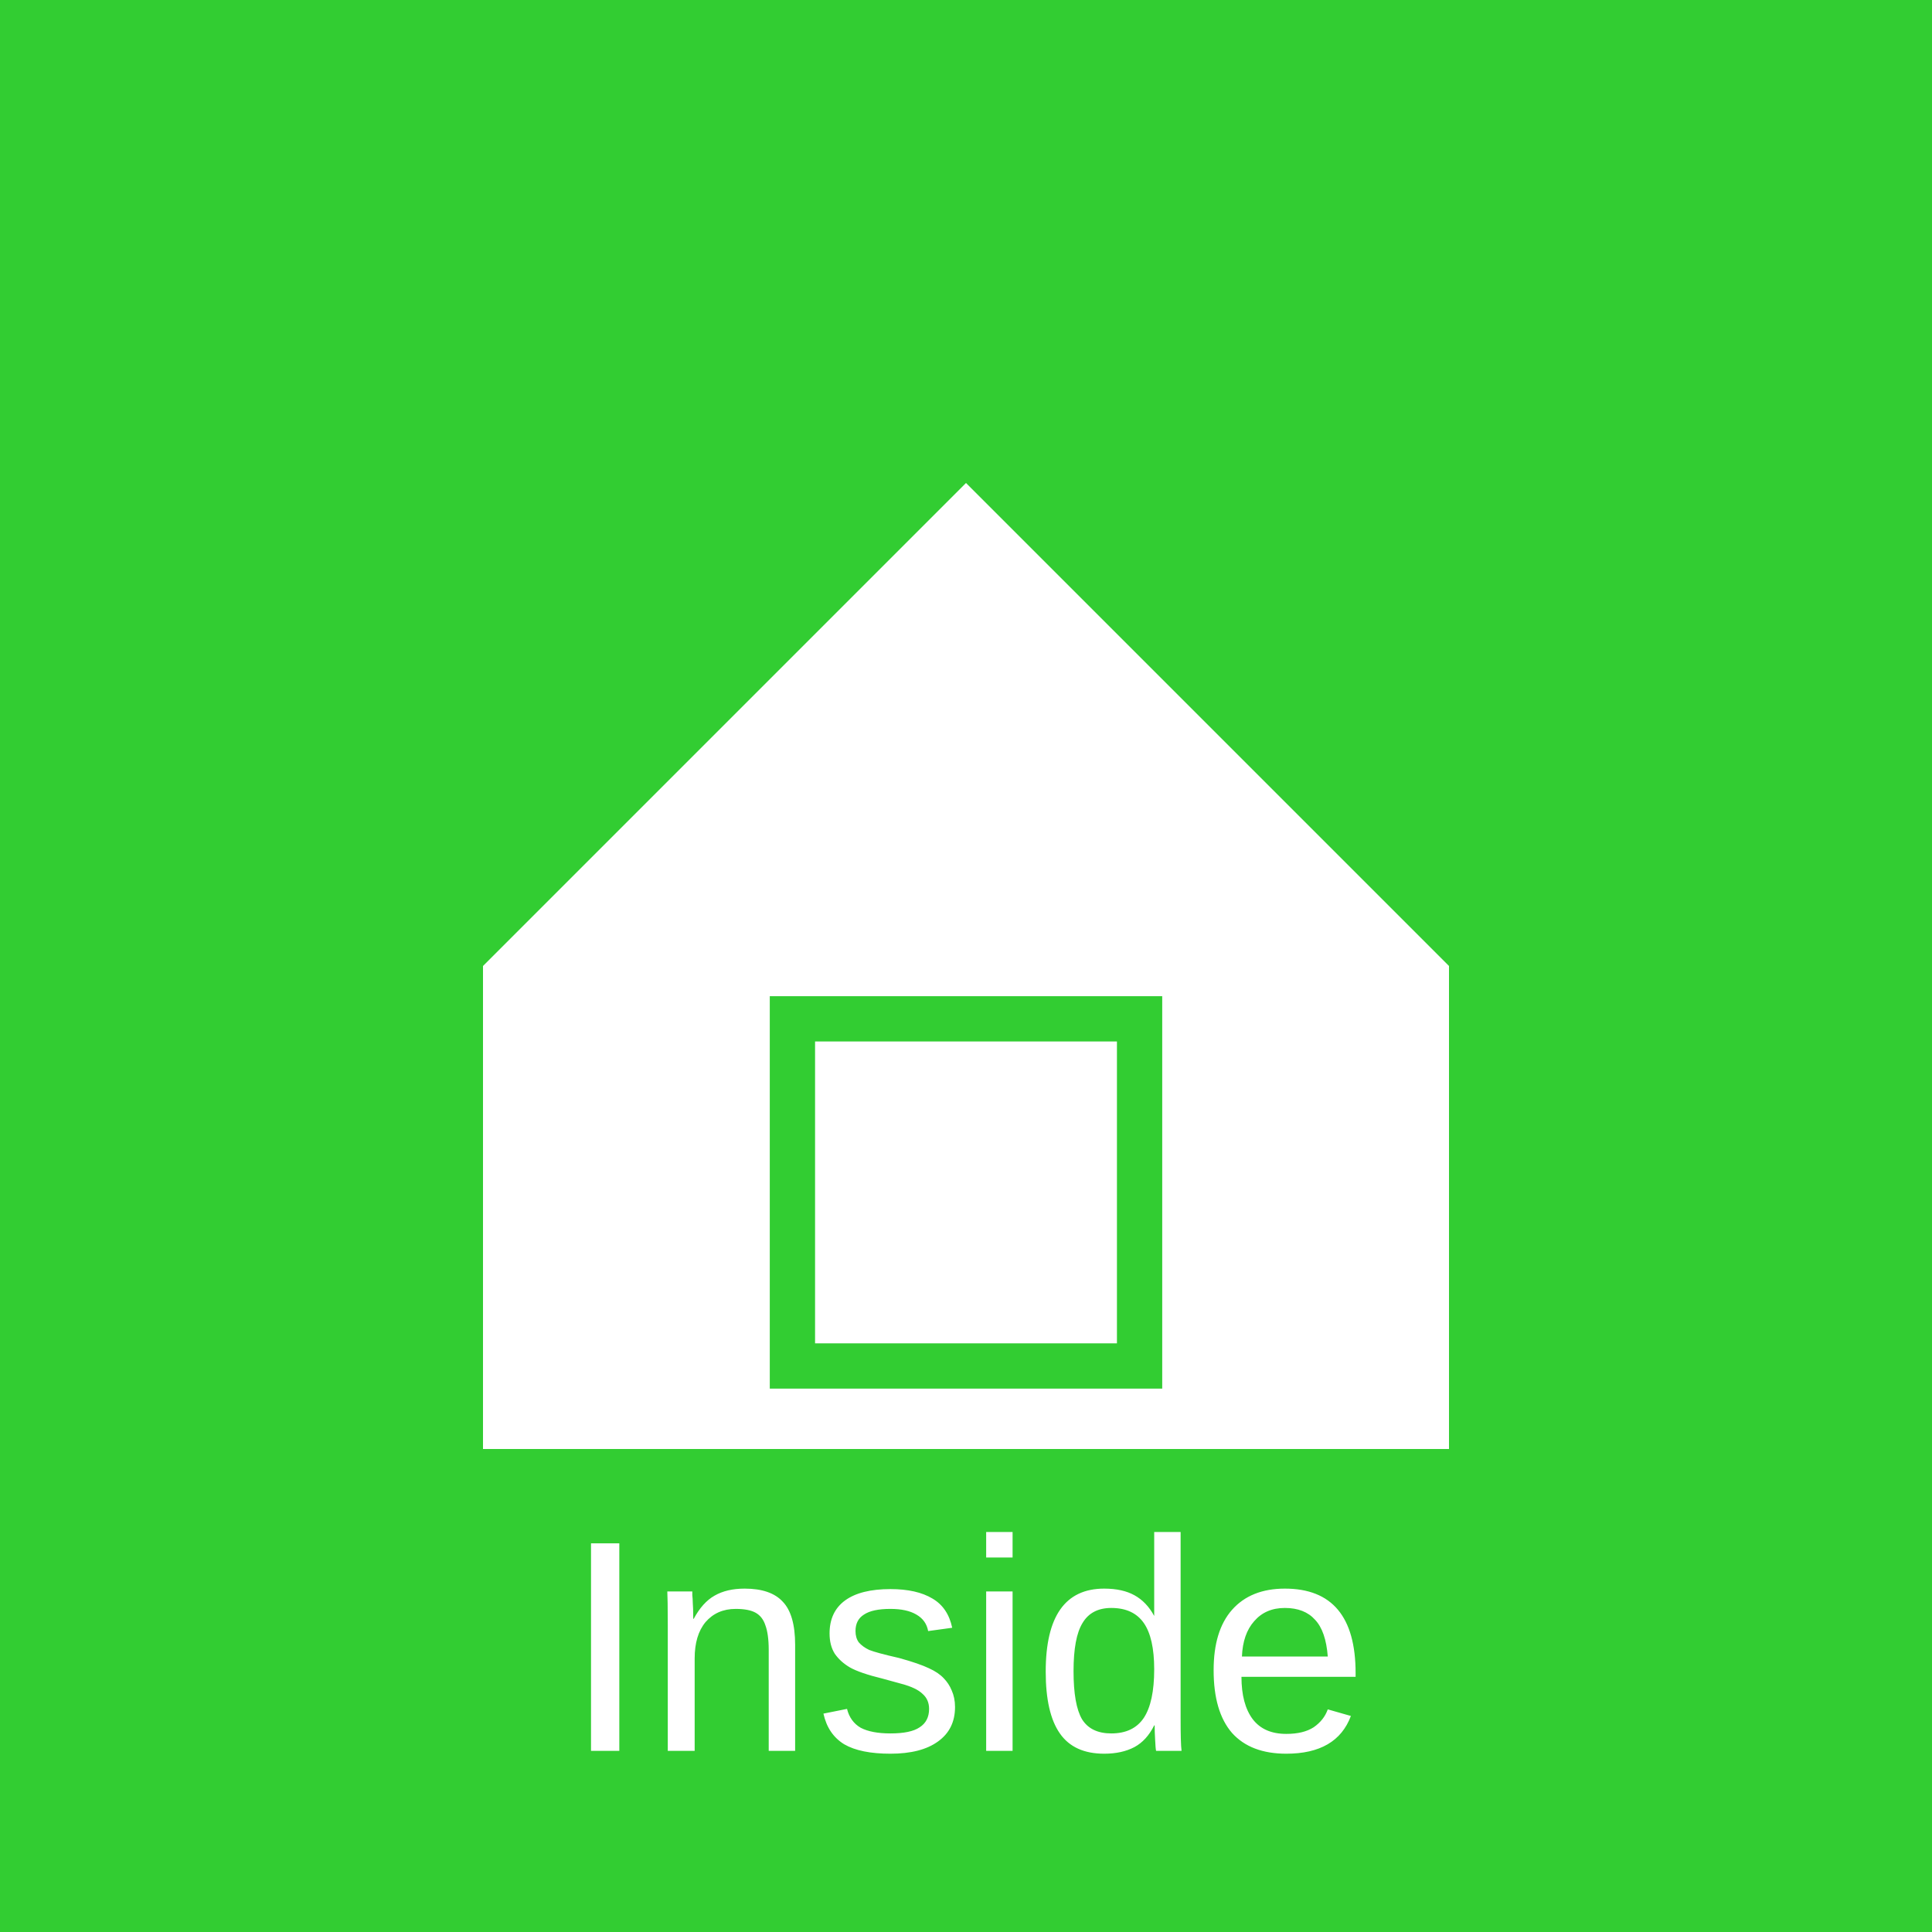
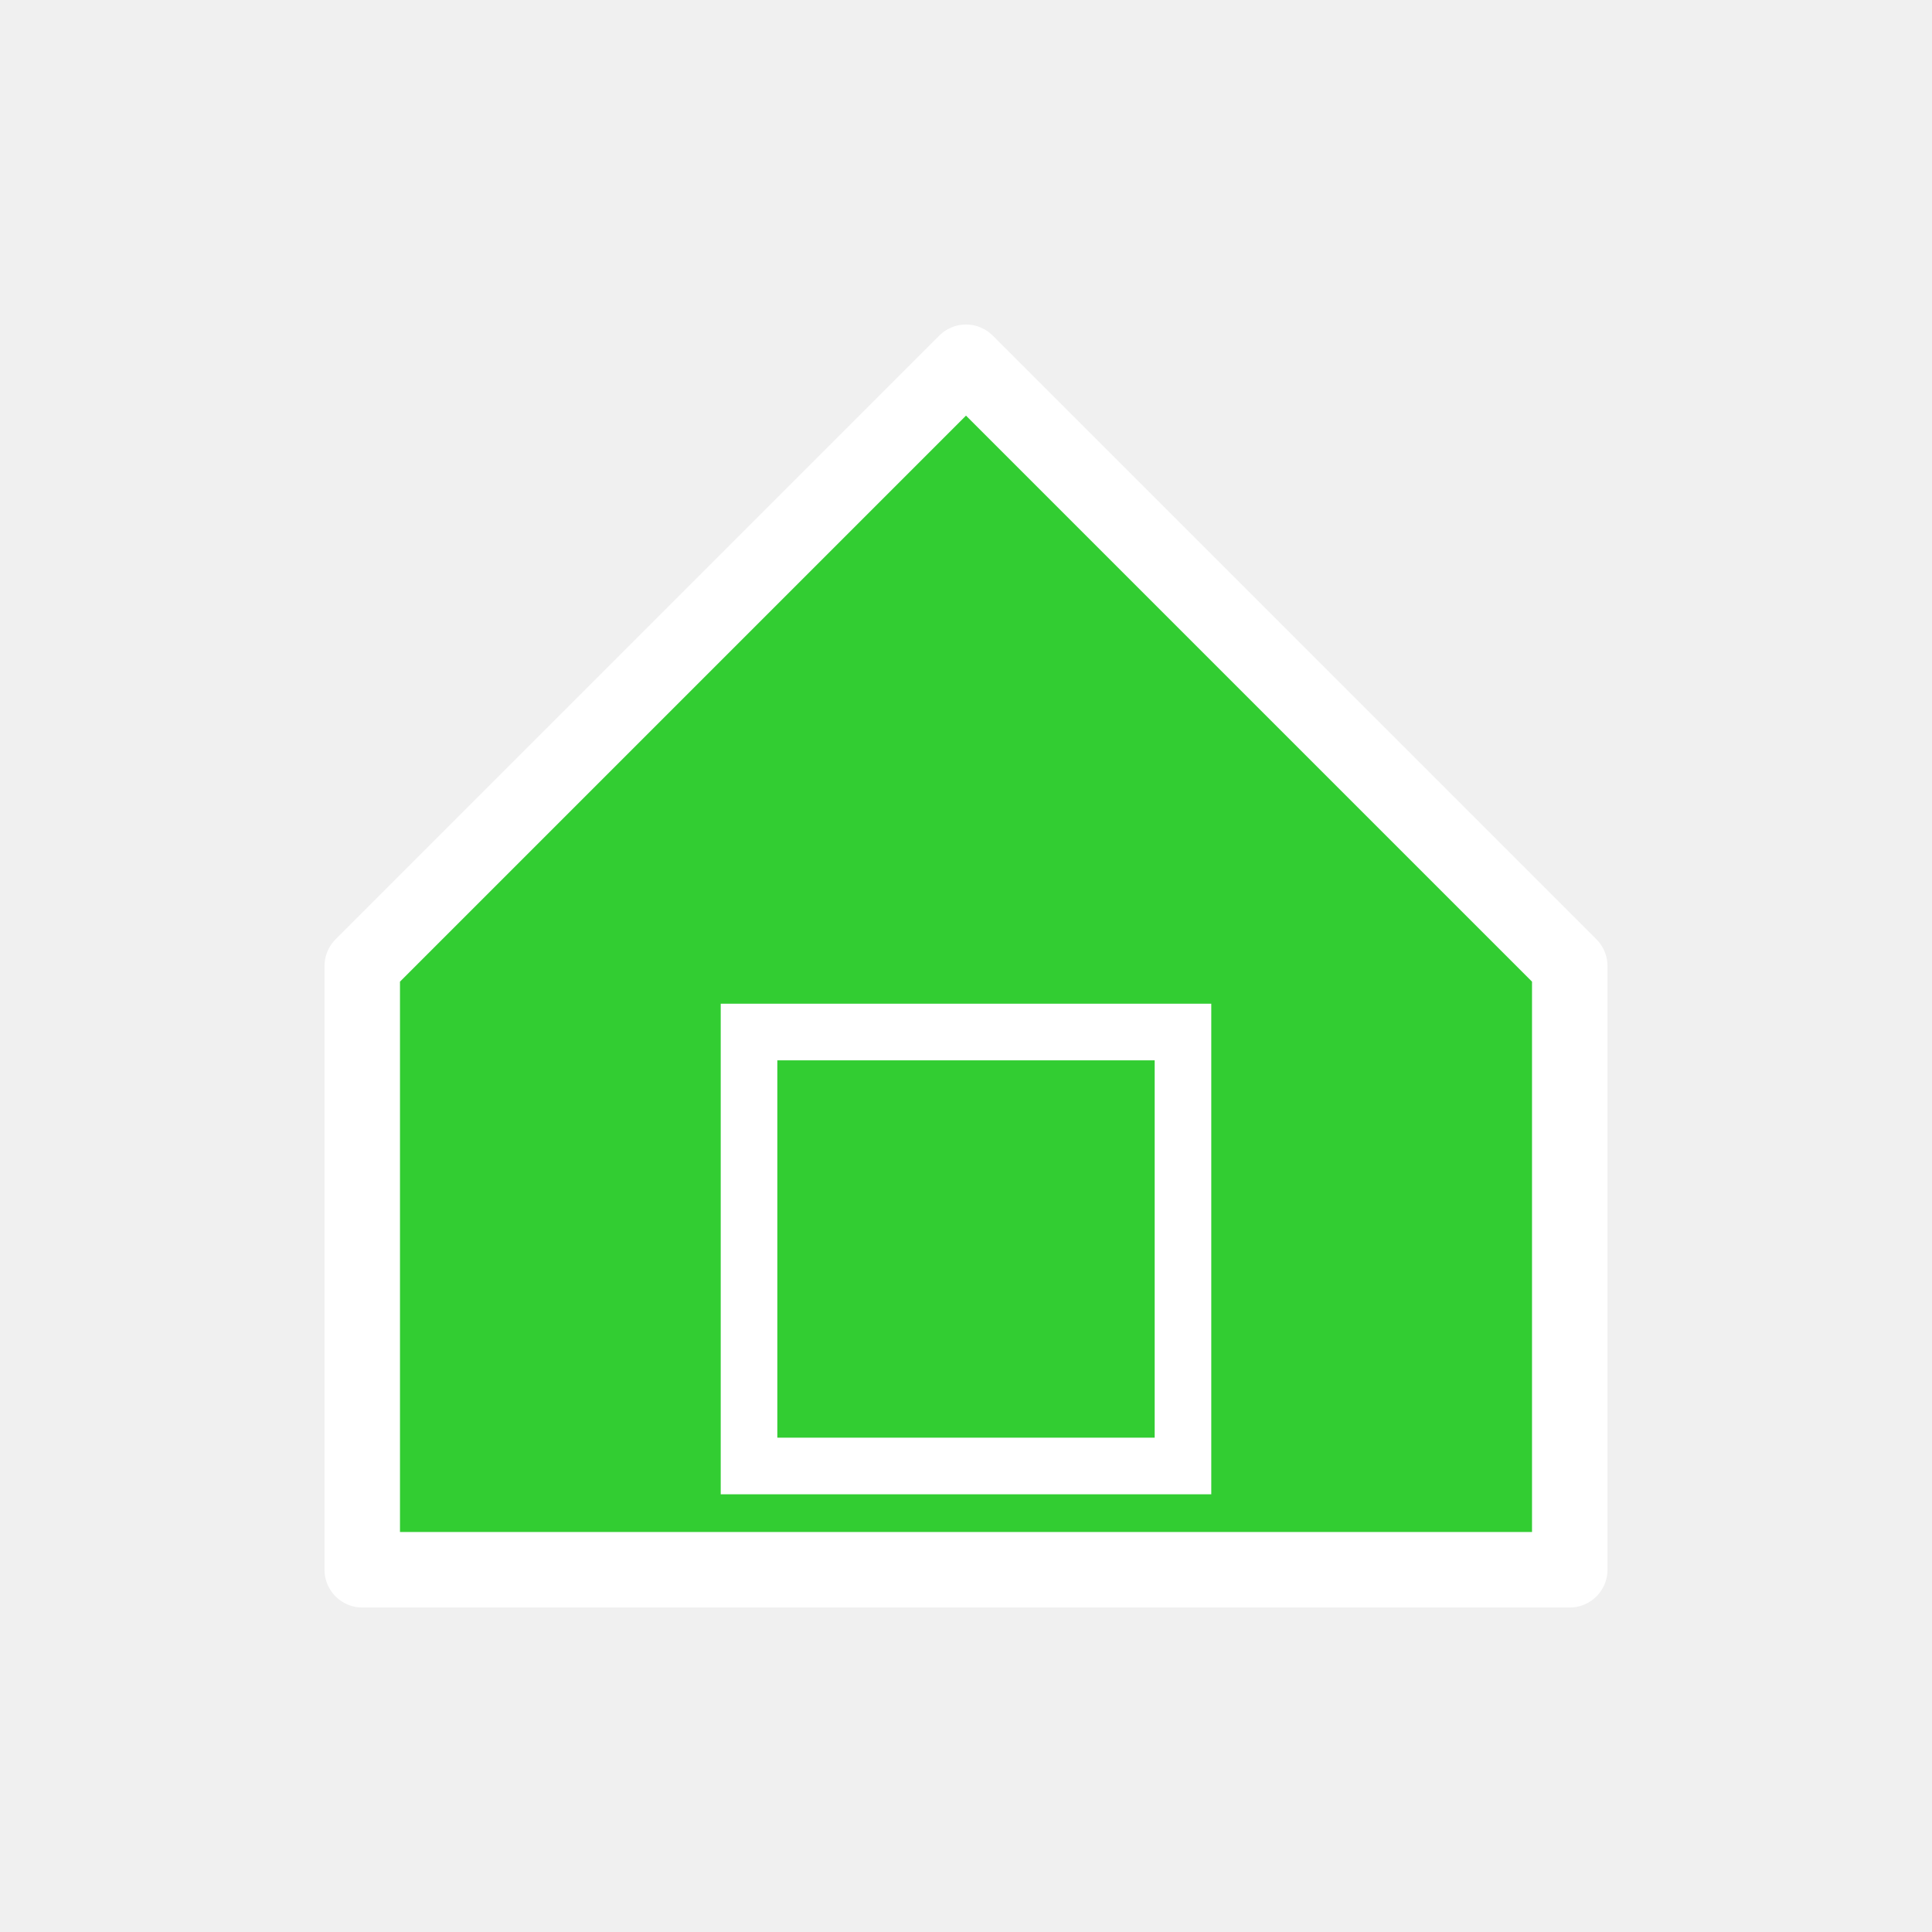
<svg xmlns="http://www.w3.org/2000/svg" viewBox="0 0 64 64" width="64" height="64" version="1.1" id="svg1">
  <defs id="defs1" />
-   <rect width="64" height="64" fill="limegreen" id="rect1" />
-   <polygon points="16,32 32,16 48,32 48,48 16,48" fill="white" id="polygon1" />
-   <text x="32" y="58" font-size="10" font-family="Arial" fill="white" text-anchor="middle" id="text1">
-         Inside
-     </text>
-   <rect style="fill:#32cd32;fill-opacity:1;stroke:none;stroke-width:11.339;stroke-linecap:round;stroke-linejoin:bevel;stroke-dasharray:none" id="rect2" width="10" height="10" x="27" y="34" />
-   <rect style="fill:#ffffff;fill-opacity:1;stroke:#32cd32;stroke-width:3;stroke-linecap:round;stroke-linejoin:miter;stroke-dasharray:none;stroke-opacity:1;paint-order:stroke markers fill" id="rect2-6" width="10" height="10" x="27" y="34.5" />
+   <g id="g1" transform="matrix(1.25,0,0,1.25,-8,-8)">
+     <polygon points="48,48 16,48 16,32 32,16 48,32 " fill="white" id="polygon1" style="fill:#32cd32;fill-opacity:1;stroke:#ffffff;stroke-width:2;stroke-linejoin:round;stroke-dasharray:none;stroke-opacity:1" />
+     <rect style="fill:#32cd32;fill-opacity:1;stroke:#ffffff;stroke-width:3;stroke-linecap:round;stroke-linejoin:miter;stroke-dasharray:none;stroke-opacity:1;paint-order:stroke markers fill" id="rect2-6" width="10" height="10" x="27" y="34.5" />
+     <rect style="fill:none;stroke:none;stroke-width:1.187;stroke-linecap:round;stroke-linejoin:round;paint-order:stroke markers fill" id="rect1" width="64" height="64" x="0" y="0" />
+   </g>
</svg>
